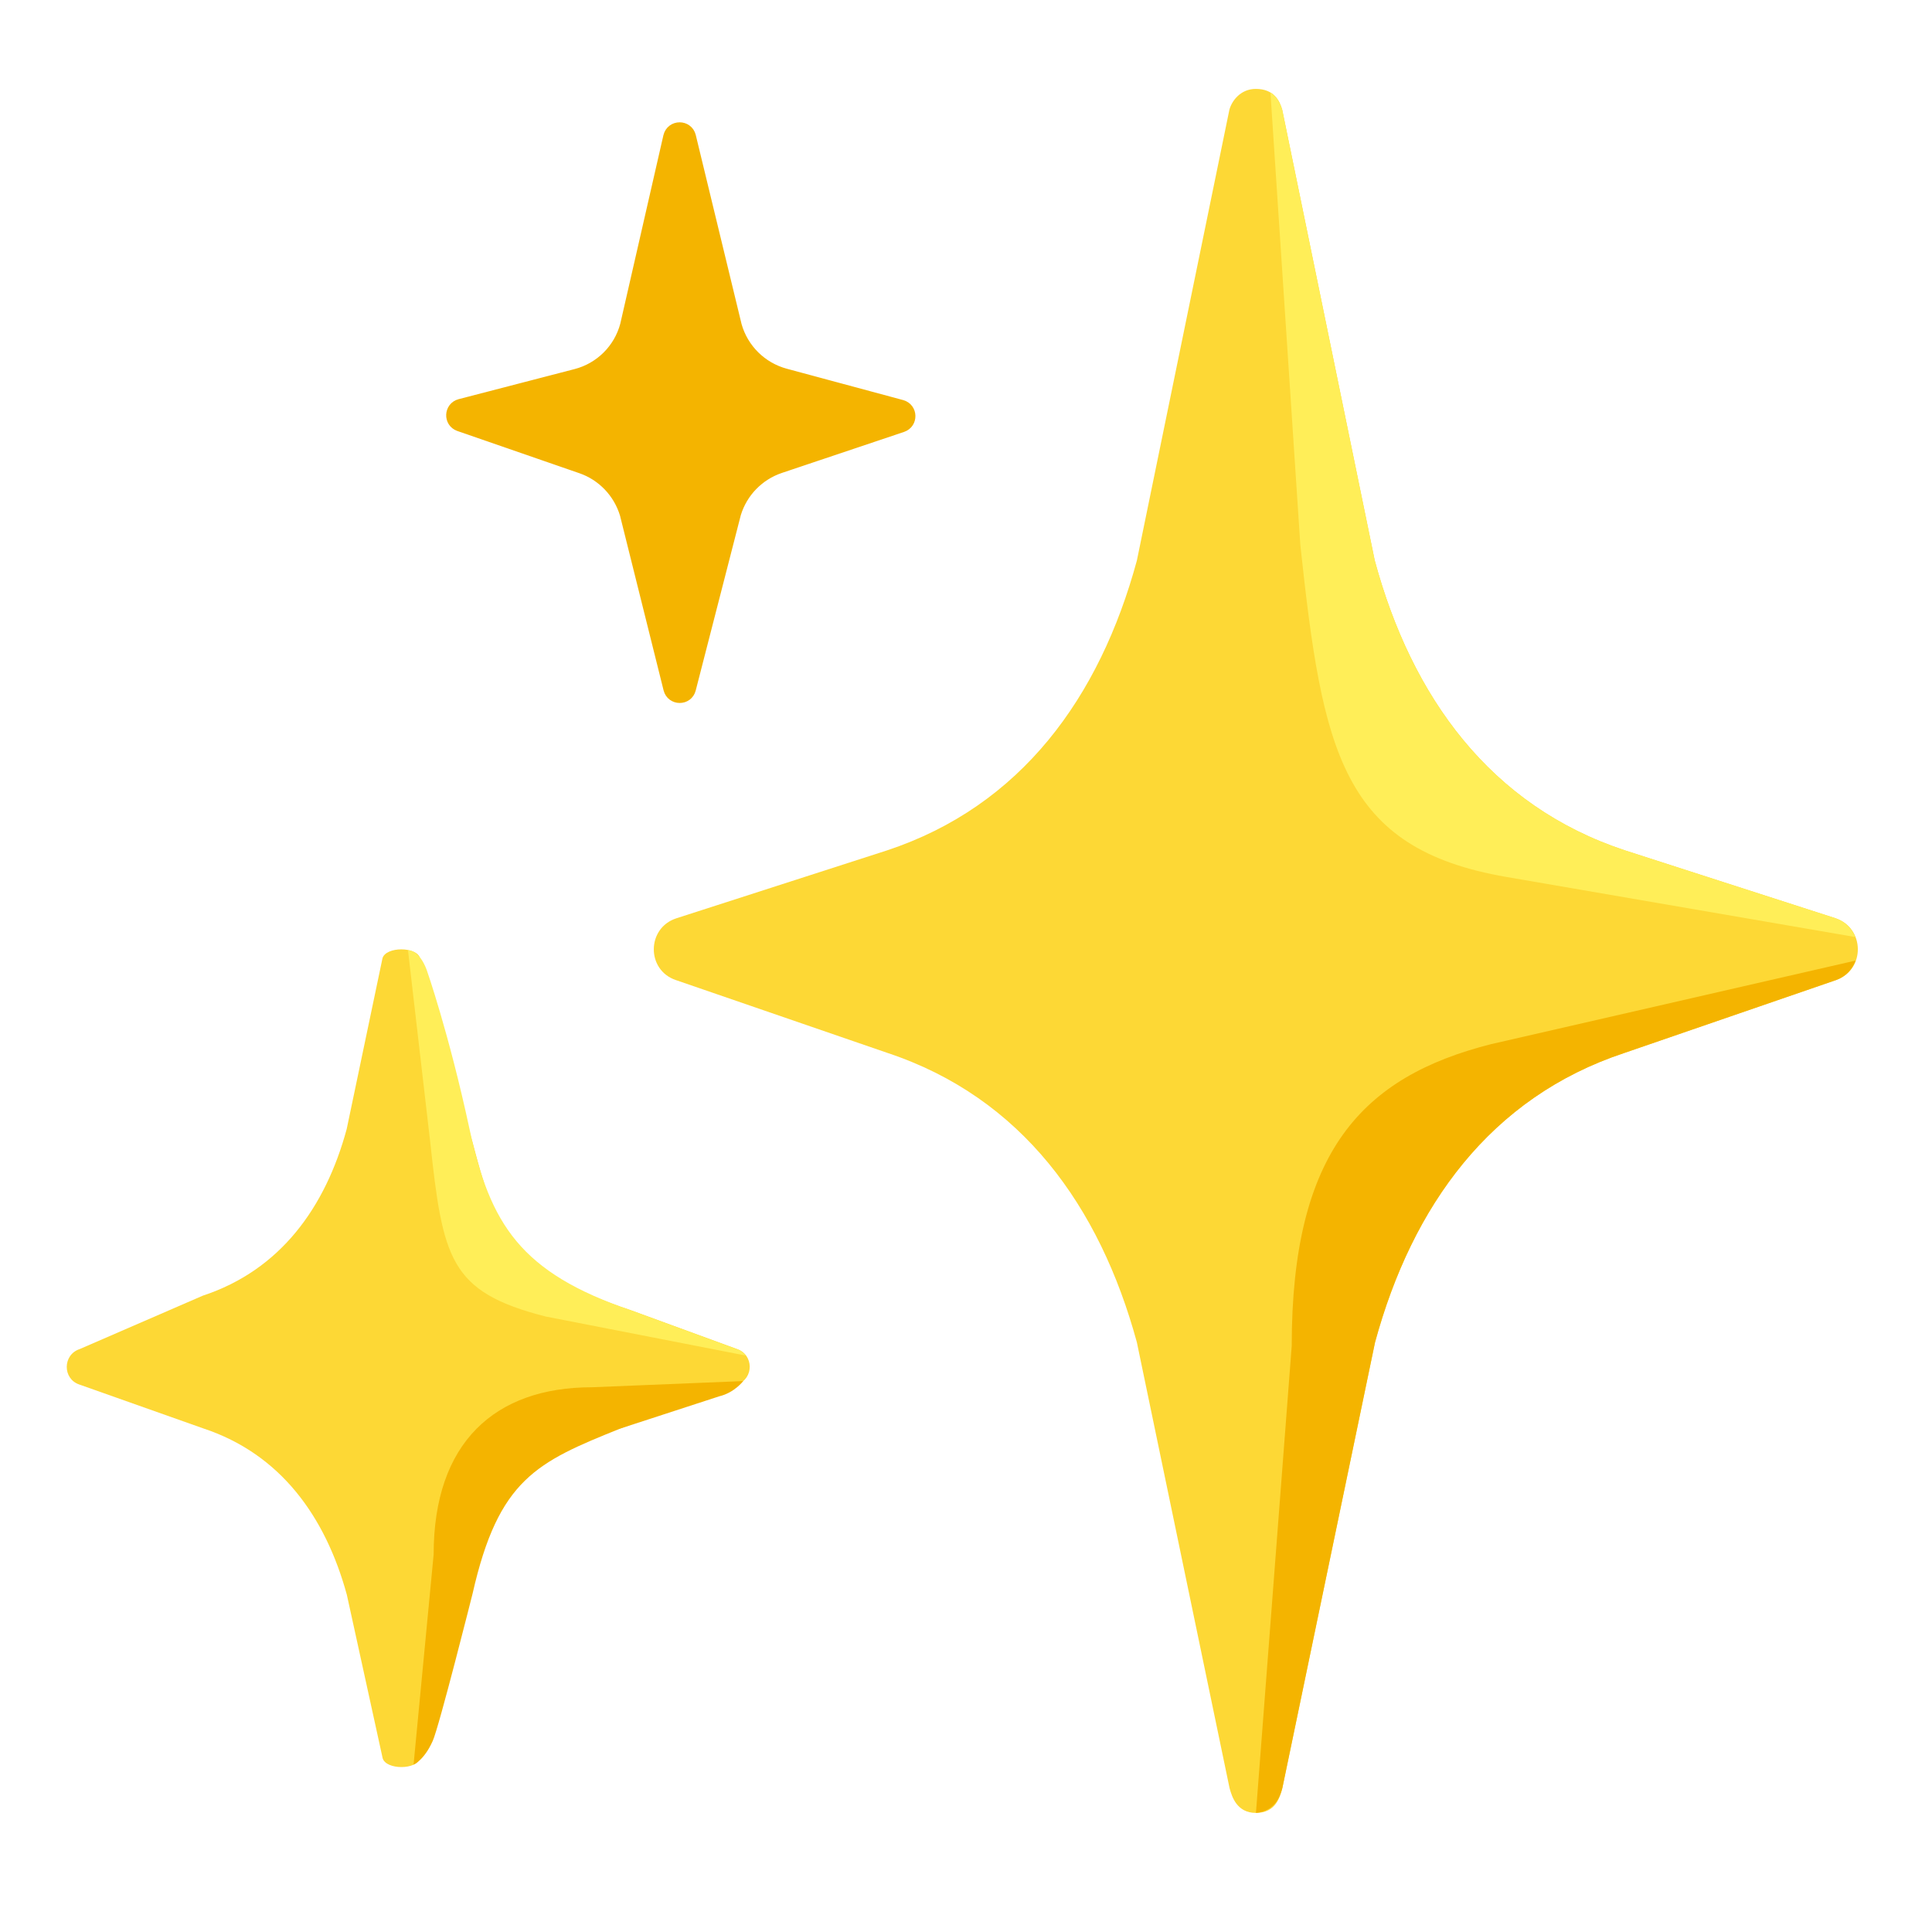
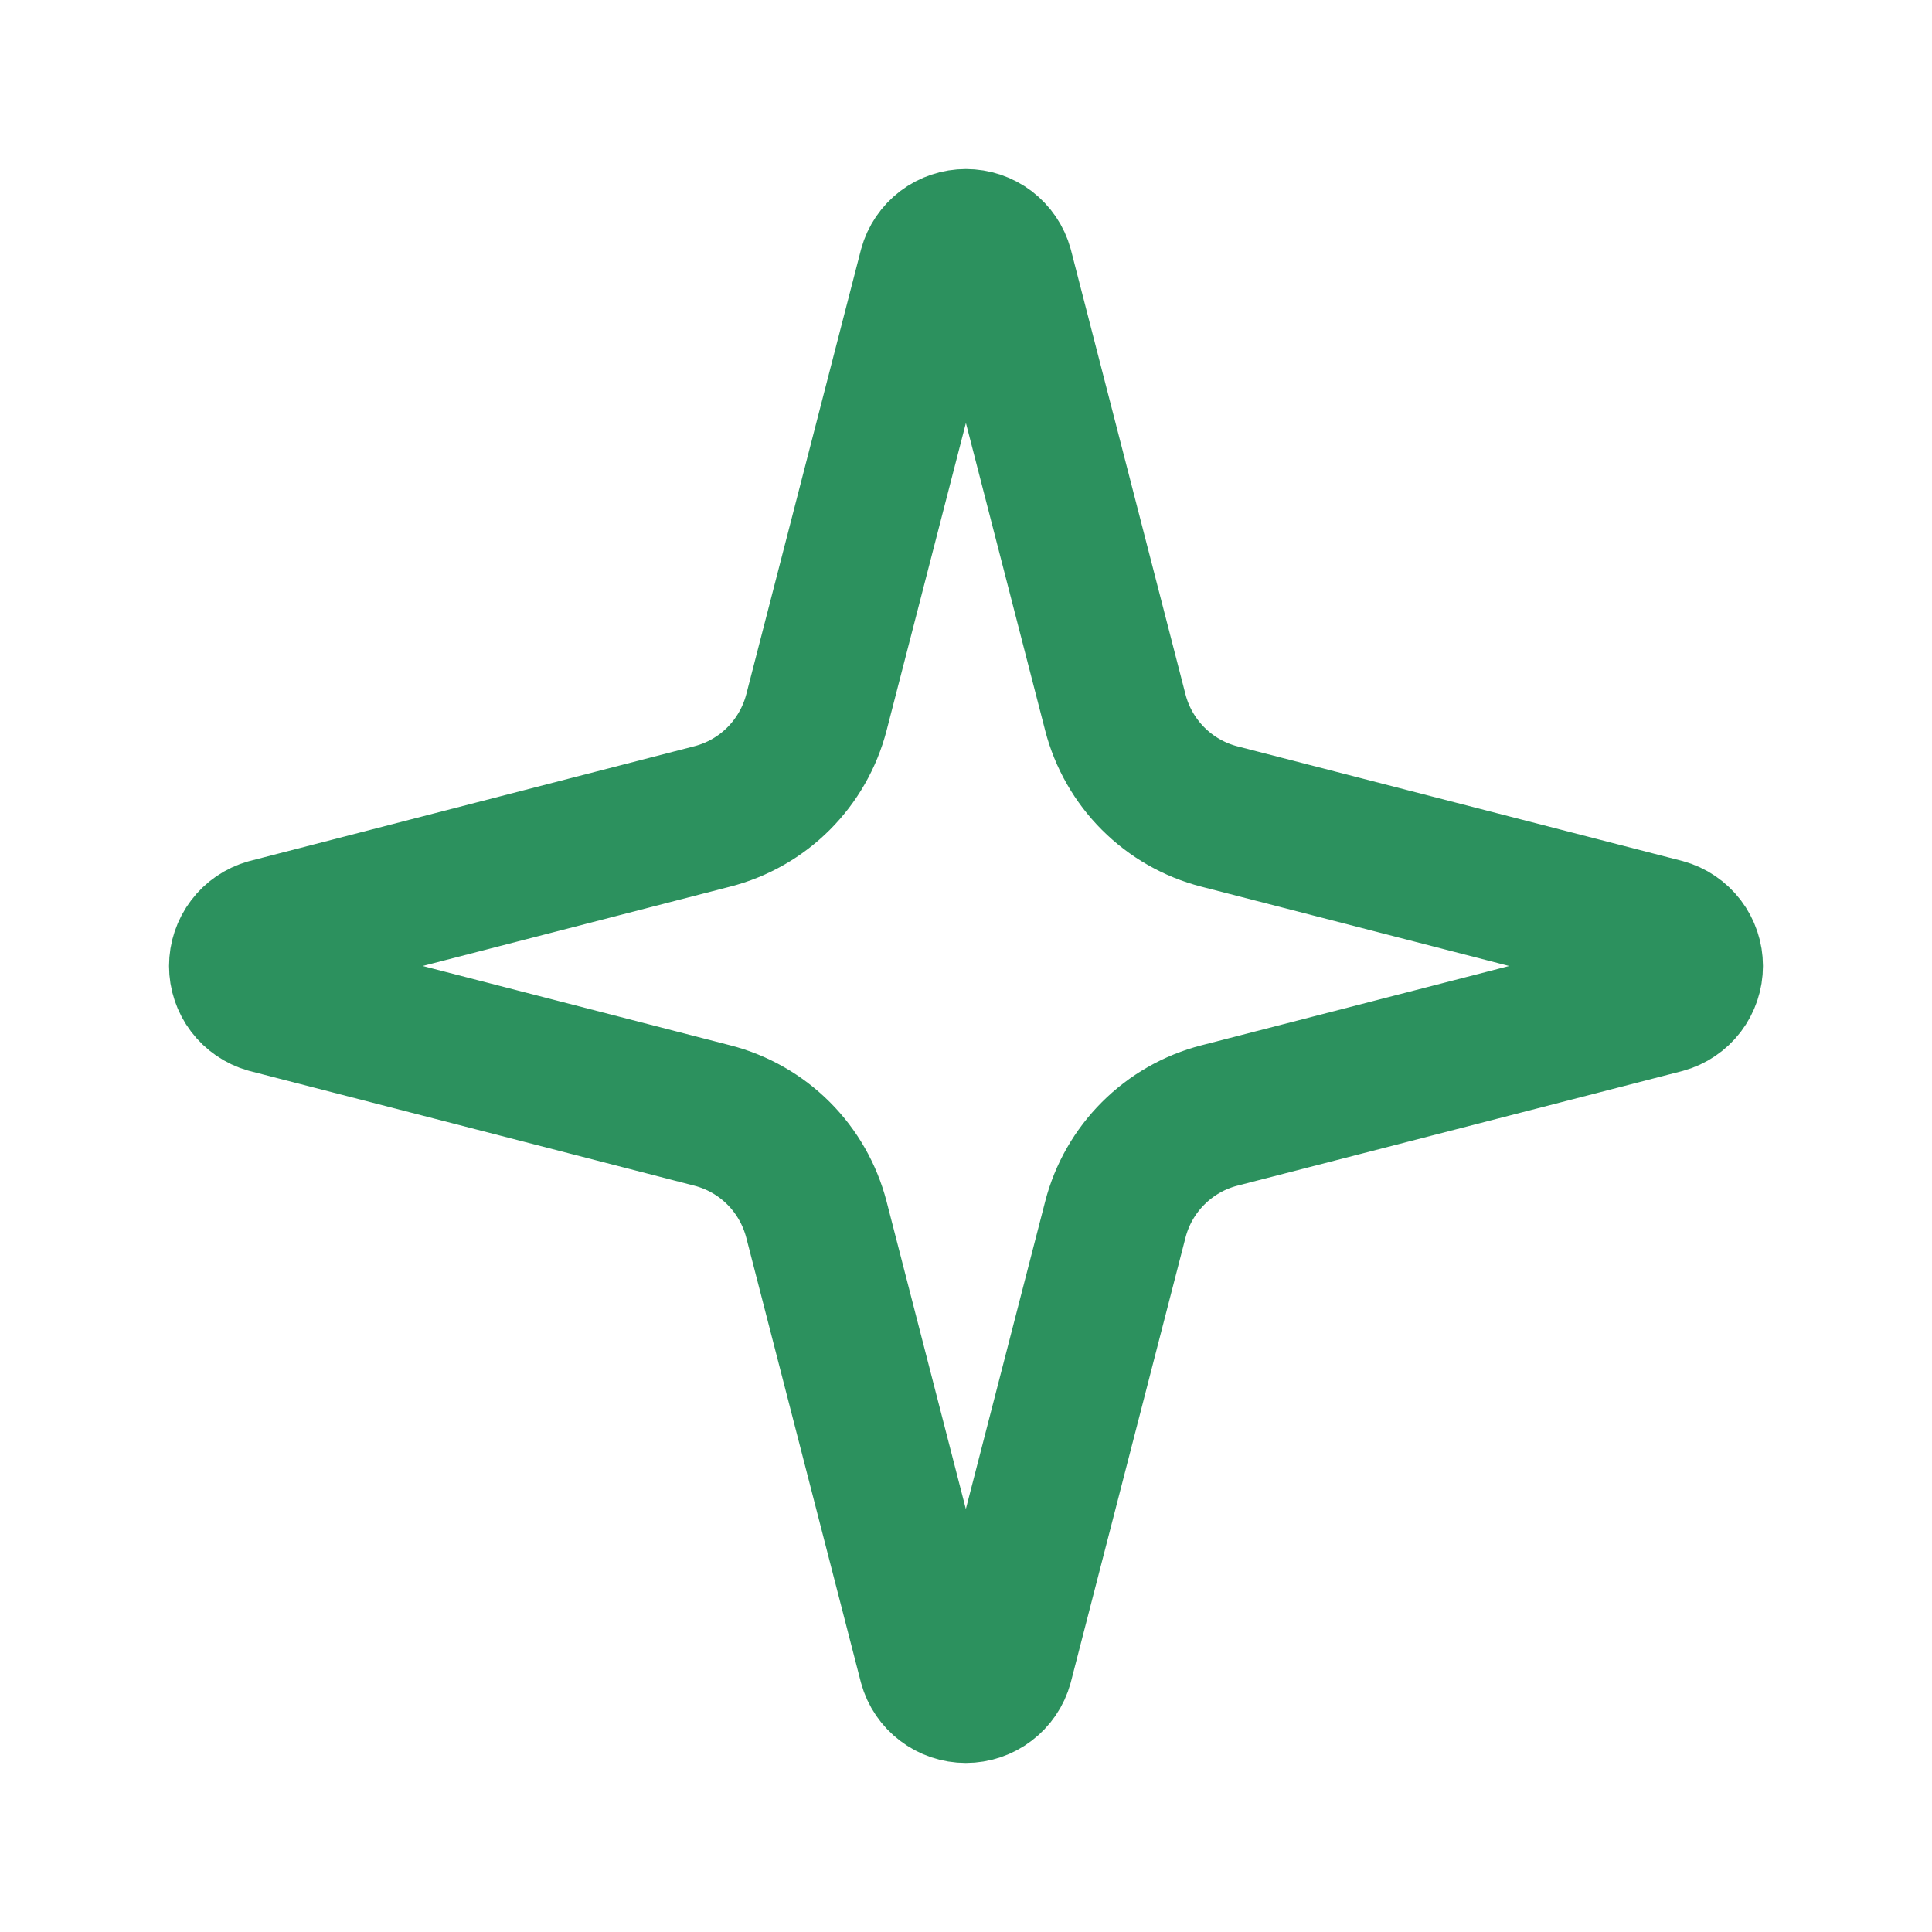
- <svg xmlns="http://www.w3.org/2000/svg" width="800px" height="800px" viewBox="0 0 128 128" aria-hidden="true" role="img" class="iconify iconify--noto" preserveAspectRatio="xMidYMid meet">
-   <path d="M121.59 60.83l-13.93-4.49c-8.91-2.94-14.13-10.15-16.58-19.21L84.95 7.27c-.16-.59-.55-1.38-1.75-1.38c-1.01 0-1.59.79-1.75 1.38l-6.13 29.87c-2.46 9.06-7.67 16.27-16.58 19.21l-13.93 4.49c-1.97.64-2 3.42-.04 4.09l14.03 4.83c8.88 2.95 14.06 10.15 16.52 19.17l6.14 29.53c.16.59.49 1.65 1.75 1.65c1.33 0 1.59-1.06 1.75-1.65l6.14-29.53c2.46-9.03 7.64-16.23 16.52-19.17l14.03-4.83c1.94-.68 1.91-3.46-.06-4.1z" fill="#fdd835">
- 
- </path>
-   <path d="M122.91 62.08c-.22-.55-.65-1.03-1.32-1.25l-13.93-4.49c-8.91-2.94-14.13-10.15-16.58-19.21L84.95 7.27c-.09-.34-.41-.96-.78-1.14l1.98 29.97c1.47 13.68 2.73 20.12 13.65 22c9.38 1.62 20.23 3.48 23.11 3.98z" fill="#ffee58">
- 
- </path>
-   <path d="M122.94 63.64l-24.16 5.54c-8.51 2.16-13.2 7.09-13.2 19.99l-2.37 30.94c.81-.08 1.47-.52 1.75-1.65l6.14-29.53c2.46-9.03 7.64-16.23 16.52-19.17l14.03-4.83c.66-.24 1.08-.73 1.29-1.29z" fill="#f4b400">
- 
- </path>
-   <g>
-     <path d="M41.81 86.81c-8.33-2.75-9.09-5.85-10.49-11.08l-3.49-12.24c-.21-.79-2.27-.79-2.49 0L22.97 74.8c-1.41 5.21-4.41 9.35-9.53 11.04l-8.16 3.54c-1.13.37-1.15 1.97-.02 2.35l8.22 2.91c5.1 1.69 8.08 5.83 9.5 11.02l2.37 10.82c.22.79 2.27.79 2.48 0l2.78-10.77c1.41-5.22 3.57-9.37 10.5-11.07l7.72-2.91c1.13-.39 1.12-1.99-.02-2.36l-7-2.56z" fill="#fdd835">
- 
- </path>
-     <path d="M28.49 75.55c.85 7.86 1.28 10.04 7.65 11.67l13.27 2.59c-.14-.19-.34-.35-.61-.43l-7-2.57c-7.31-2.5-9.33-5.68-10.7-12.04c-1.37-6.36-2.83-10.51-2.83-10.51c-.51-1.37-1.24-1.3-1.24-1.3l1.46 12.59z" fill="#ffee58">
- 
- </path>
-     <path d="M28.73 102.99c0-7.41 4.05-11.08 10.49-11.08l10.02-.41s-.58.77-1.59 1.01l-6.54 2.13c-5.55 2.23-8.08 3.35-9.8 10.94c0 0-2.22 8.83-2.64 9.76c-.58 1.3-1.27 1.57-1.27 1.57l1.33-13.92z" fill="#f4b400">
- 
- </path>
-   </g>
-   <path d="M59.74 28.14c.56-.19.54-.99-.03-1.15l-7.72-2.08a4.77 4.77 0 0 1-3.34-3.3L45.61 9.06c-.15-.61-1.02-.61-1.17.01l-2.86 12.5a4.734 4.734 0 0 1-3.4 3.37l-7.67 1.99c-.57.15-.61.95-.05 1.15l8.09 2.8c1.45.5 2.57 1.68 3.01 3.15l2.89 11.59c.15.6 1.01.61 1.16 0l2.99-11.63a4.773 4.773 0 0 1 3.04-3.13l8.1-2.72z" fill="#f4b400" stroke="#f4b400" stroke-miterlimit="10">
- 
- </path>
+ <svg xmlns="http://www.w3.org/2000/svg" width="24" height="24" viewBox="0 0 24 24" fill="none">
+   <path d="M10.142 15.15C10.061 14.838 9.899 14.554 9.672 14.327C9.444 14.099 9.16 13.937 8.848 13.857L3.327 12.433C3.233 12.406 3.15 12.349 3.091 12.271C3.032 12.193 3 12.098 3 12C3 11.902 3.032 11.807 3.091 11.729C3.15 11.65 3.233 11.594 3.327 11.567L8.848 10.142C9.16 10.062 9.444 9.9 9.671 9.673C9.899 9.445 10.061 9.161 10.142 8.85L11.566 3.329C11.592 3.234 11.649 3.151 11.727 3.091C11.805 3.032 11.901 3 11.999 3C12.097 3 12.193 3.032 12.271 3.091C12.349 3.151 12.406 3.234 12.432 3.329L13.855 8.85C13.935 9.161 14.098 9.446 14.325 9.673C14.553 9.901 14.837 10.063 15.148 10.143L20.67 11.566C20.765 11.592 20.848 11.649 20.908 11.727C20.968 11.806 21 11.901 21 12C21 12.098 20.968 12.194 20.908 12.273C20.848 12.351 20.765 12.408 20.67 12.434L15.148 13.857C14.837 13.937 14.553 14.099 14.325 14.327C14.098 14.554 13.935 14.838 13.855 15.15L12.431 20.671C12.405 20.766 12.348 20.849 12.27 20.908C12.192 20.968 12.096 21 11.998 21C11.9 21 11.804 20.968 11.726 20.908C11.648 20.849 11.591 20.766 11.565 20.671L10.142 15.15Z" stroke="#2C915E" stroke-width="1.8" stroke-linecap="round" stroke-linejoin="round" />
</svg>
